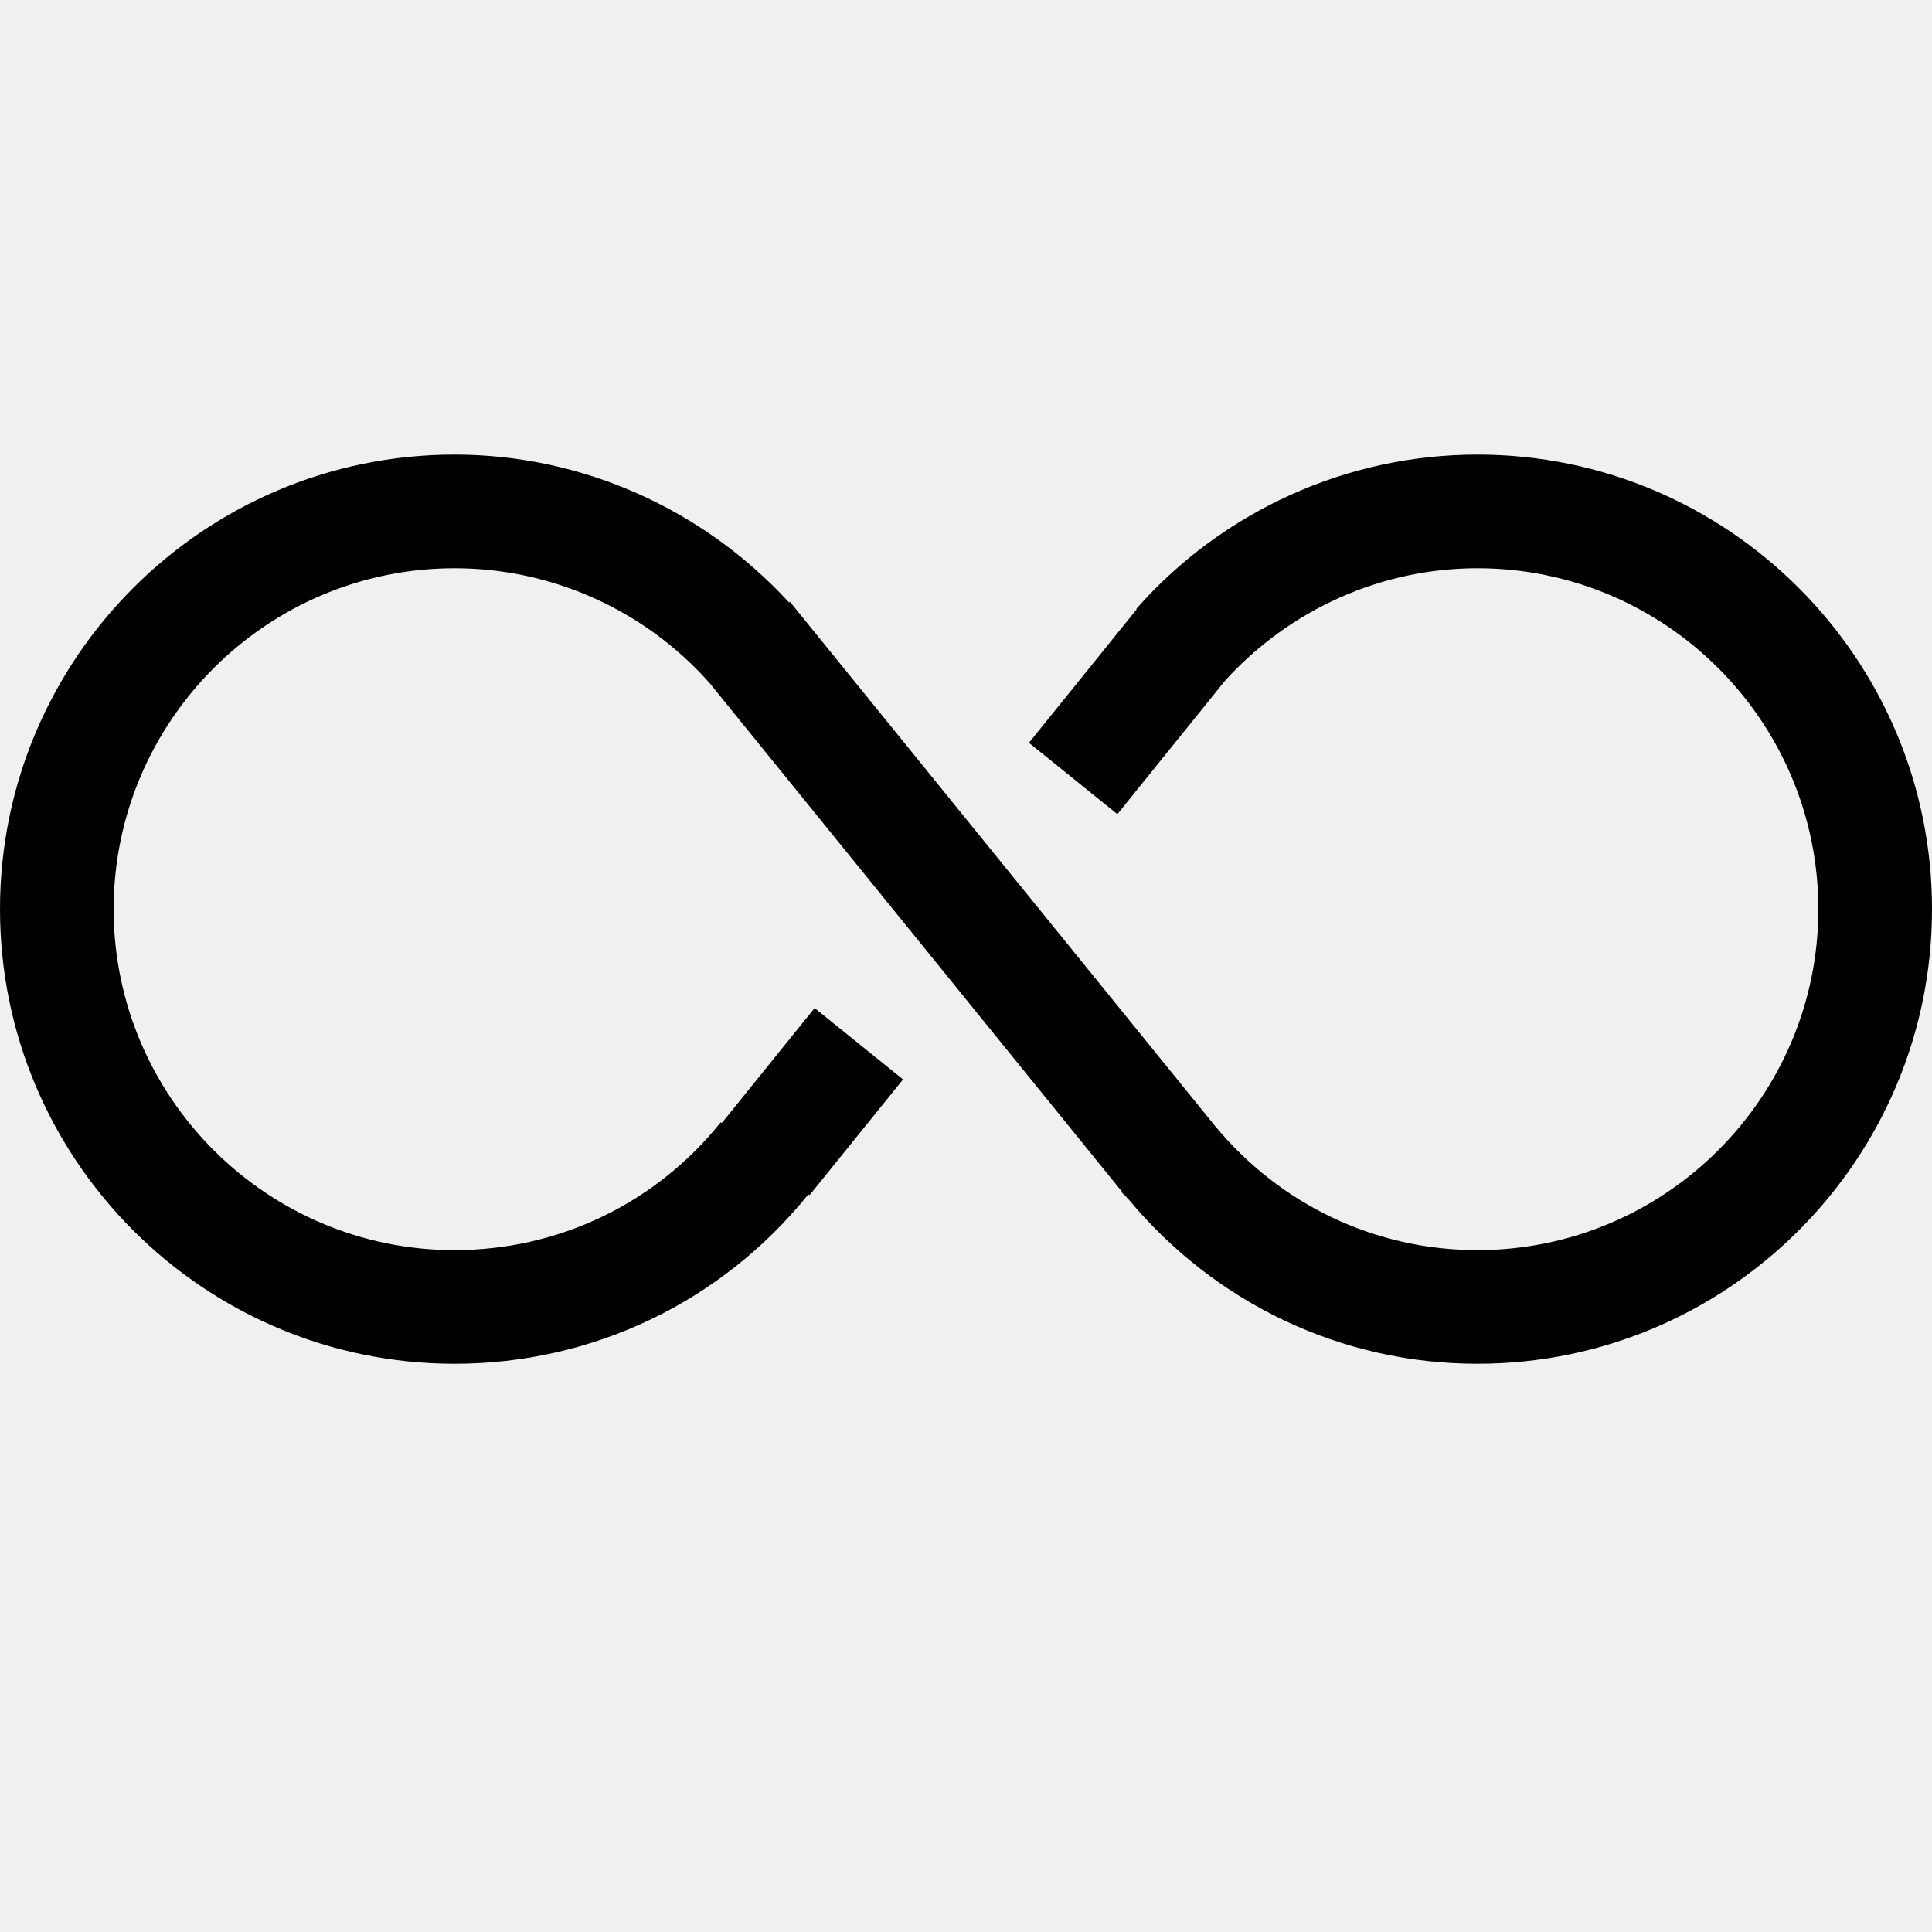
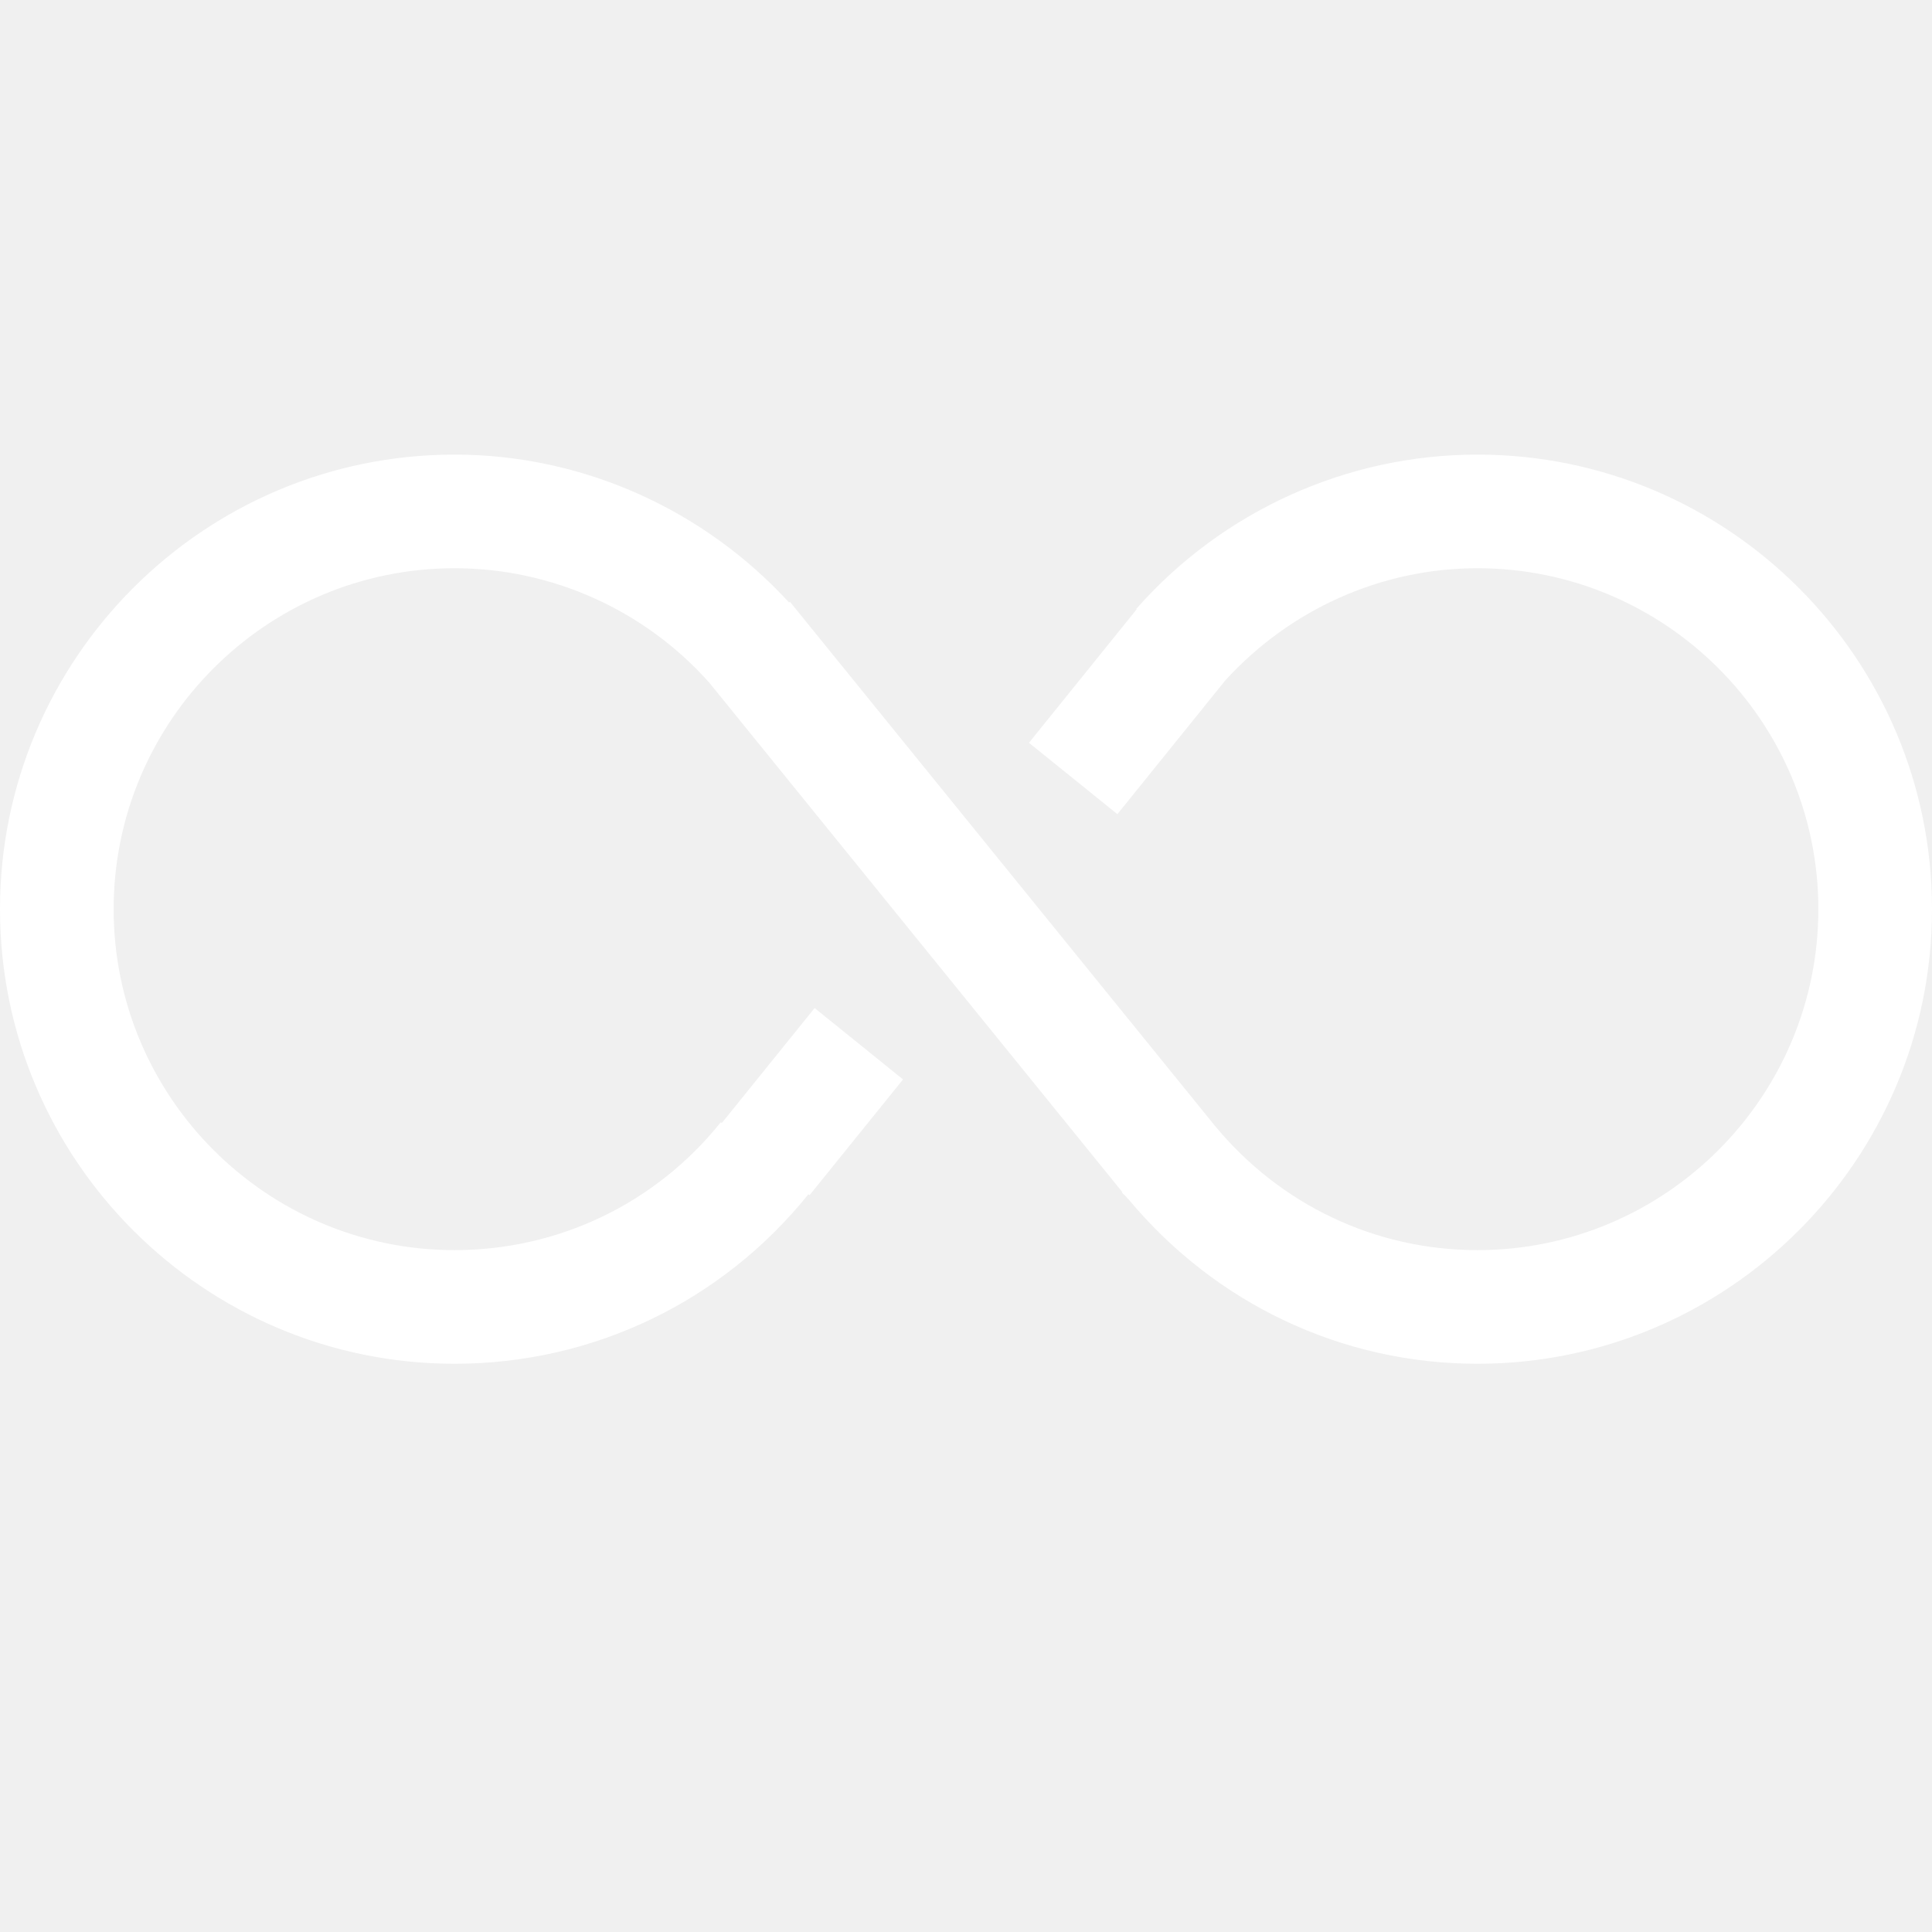
<svg xmlns="http://www.w3.org/2000/svg" version="1.1" width="17" height="17" viewBox="0 0 17 17">
  <g>
</g>
-   <path d="M17 8c0 2.206-1.794 4-4 4-1.197 0-2.31-0.532-3.074-1.452l-0.002 0.001-0.014-0.018c-0.011-0.014-0.026-0.023-0.038-0.038l0.004-0.003-3.634-4.482c-0.569-0.64-1.386-1.008-2.242-1.008-1.654 0-3 1.346-3 3 0 1.654 1.346 3 3 3 0.915 0 1.769-0.41 2.342-1.125l0.009 0.007 0.817-1.012 0.778 0.628-0.823 1.019-0.010-0.008c-0.763 0.947-1.897 1.491-3.113 1.491-2.206 0-4-1.794-4-4 0-2.206 1.794-4 4-4 1.12 0 2.186 0.477 2.943 1.301l0.008-0.006 0.042 0.052 3.698 4.56c0.573 0.693 1.409 1.093 2.309 1.093 1.654 0 3-1.346 3-3 0-1.654-1.346-3-3-3-0.846 0-1.65 0.362-2.22 0.989l-0.948 1.175-0.778-0.628 0.948-1.175-0.004-0.003c0.76-0.863 1.855-1.358 3.002-1.358 2.206 0 4 1.794 4 4z" fill="#000000" />
+   <path d="M17 8c0 2.206-1.794 4-4 4-1.197 0-2.31-0.532-3.074-1.452l-0.002 0.001-0.014-0.018c-0.011-0.014-0.026-0.023-0.038-0.038l0.004-0.003-3.634-4.482c-0.569-0.64-1.386-1.008-2.242-1.008-1.654 0-3 1.346-3 3 0 1.654 1.346 3 3 3 0.915 0 1.769-0.41 2.342-1.125l0.009 0.007 0.817-1.012 0.778 0.628-0.823 1.019-0.010-0.008c-0.763 0.947-1.897 1.491-3.113 1.491-2.206 0-4-1.794-4-4 0-2.206 1.794-4 4-4 1.12 0 2.186 0.477 2.943 1.301l0.008-0.006 0.042 0.052 3.698 4.56c0.573 0.693 1.409 1.093 2.309 1.093 1.654 0 3-1.346 3-3 0-1.654-1.346-3-3-3-0.846 0-1.65 0.362-2.22 0.989l-0.948 1.175-0.778-0.628 0.948-1.175-0.004-0.003c0.76-0.863 1.855-1.358 3.002-1.358 2.206 0 4 1.794 4 4z" fill="#fff" />
</svg>
